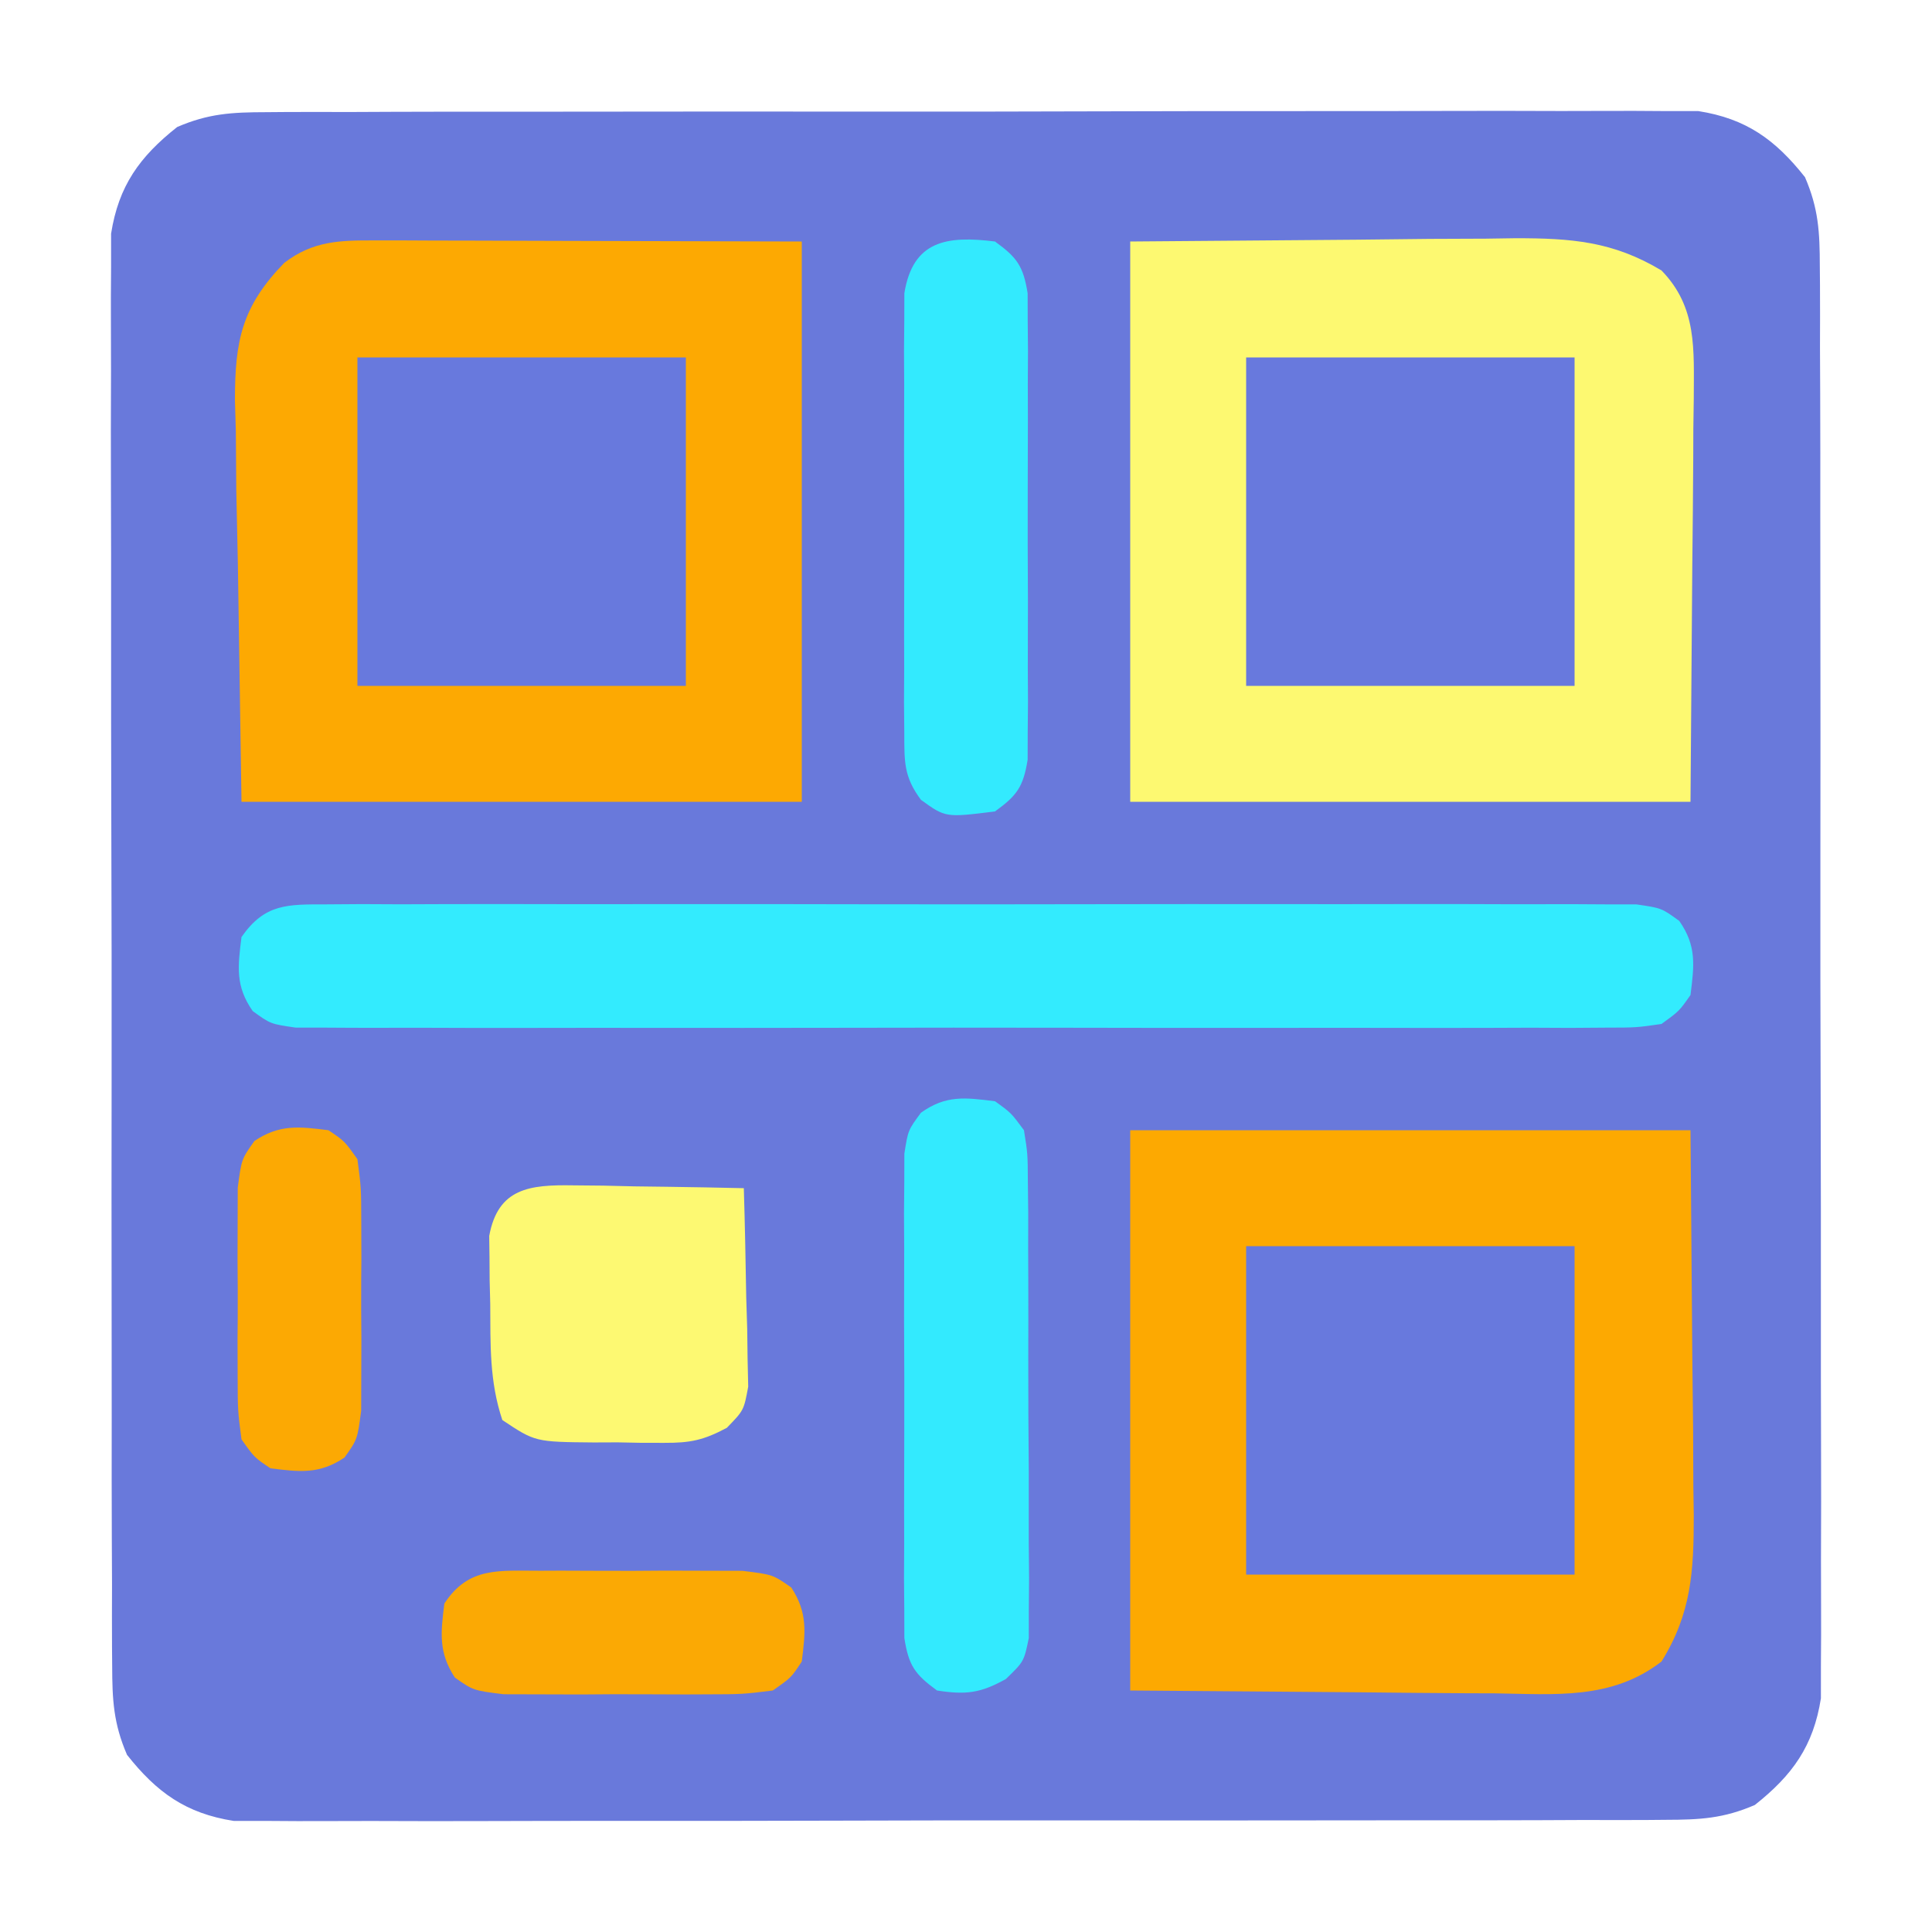
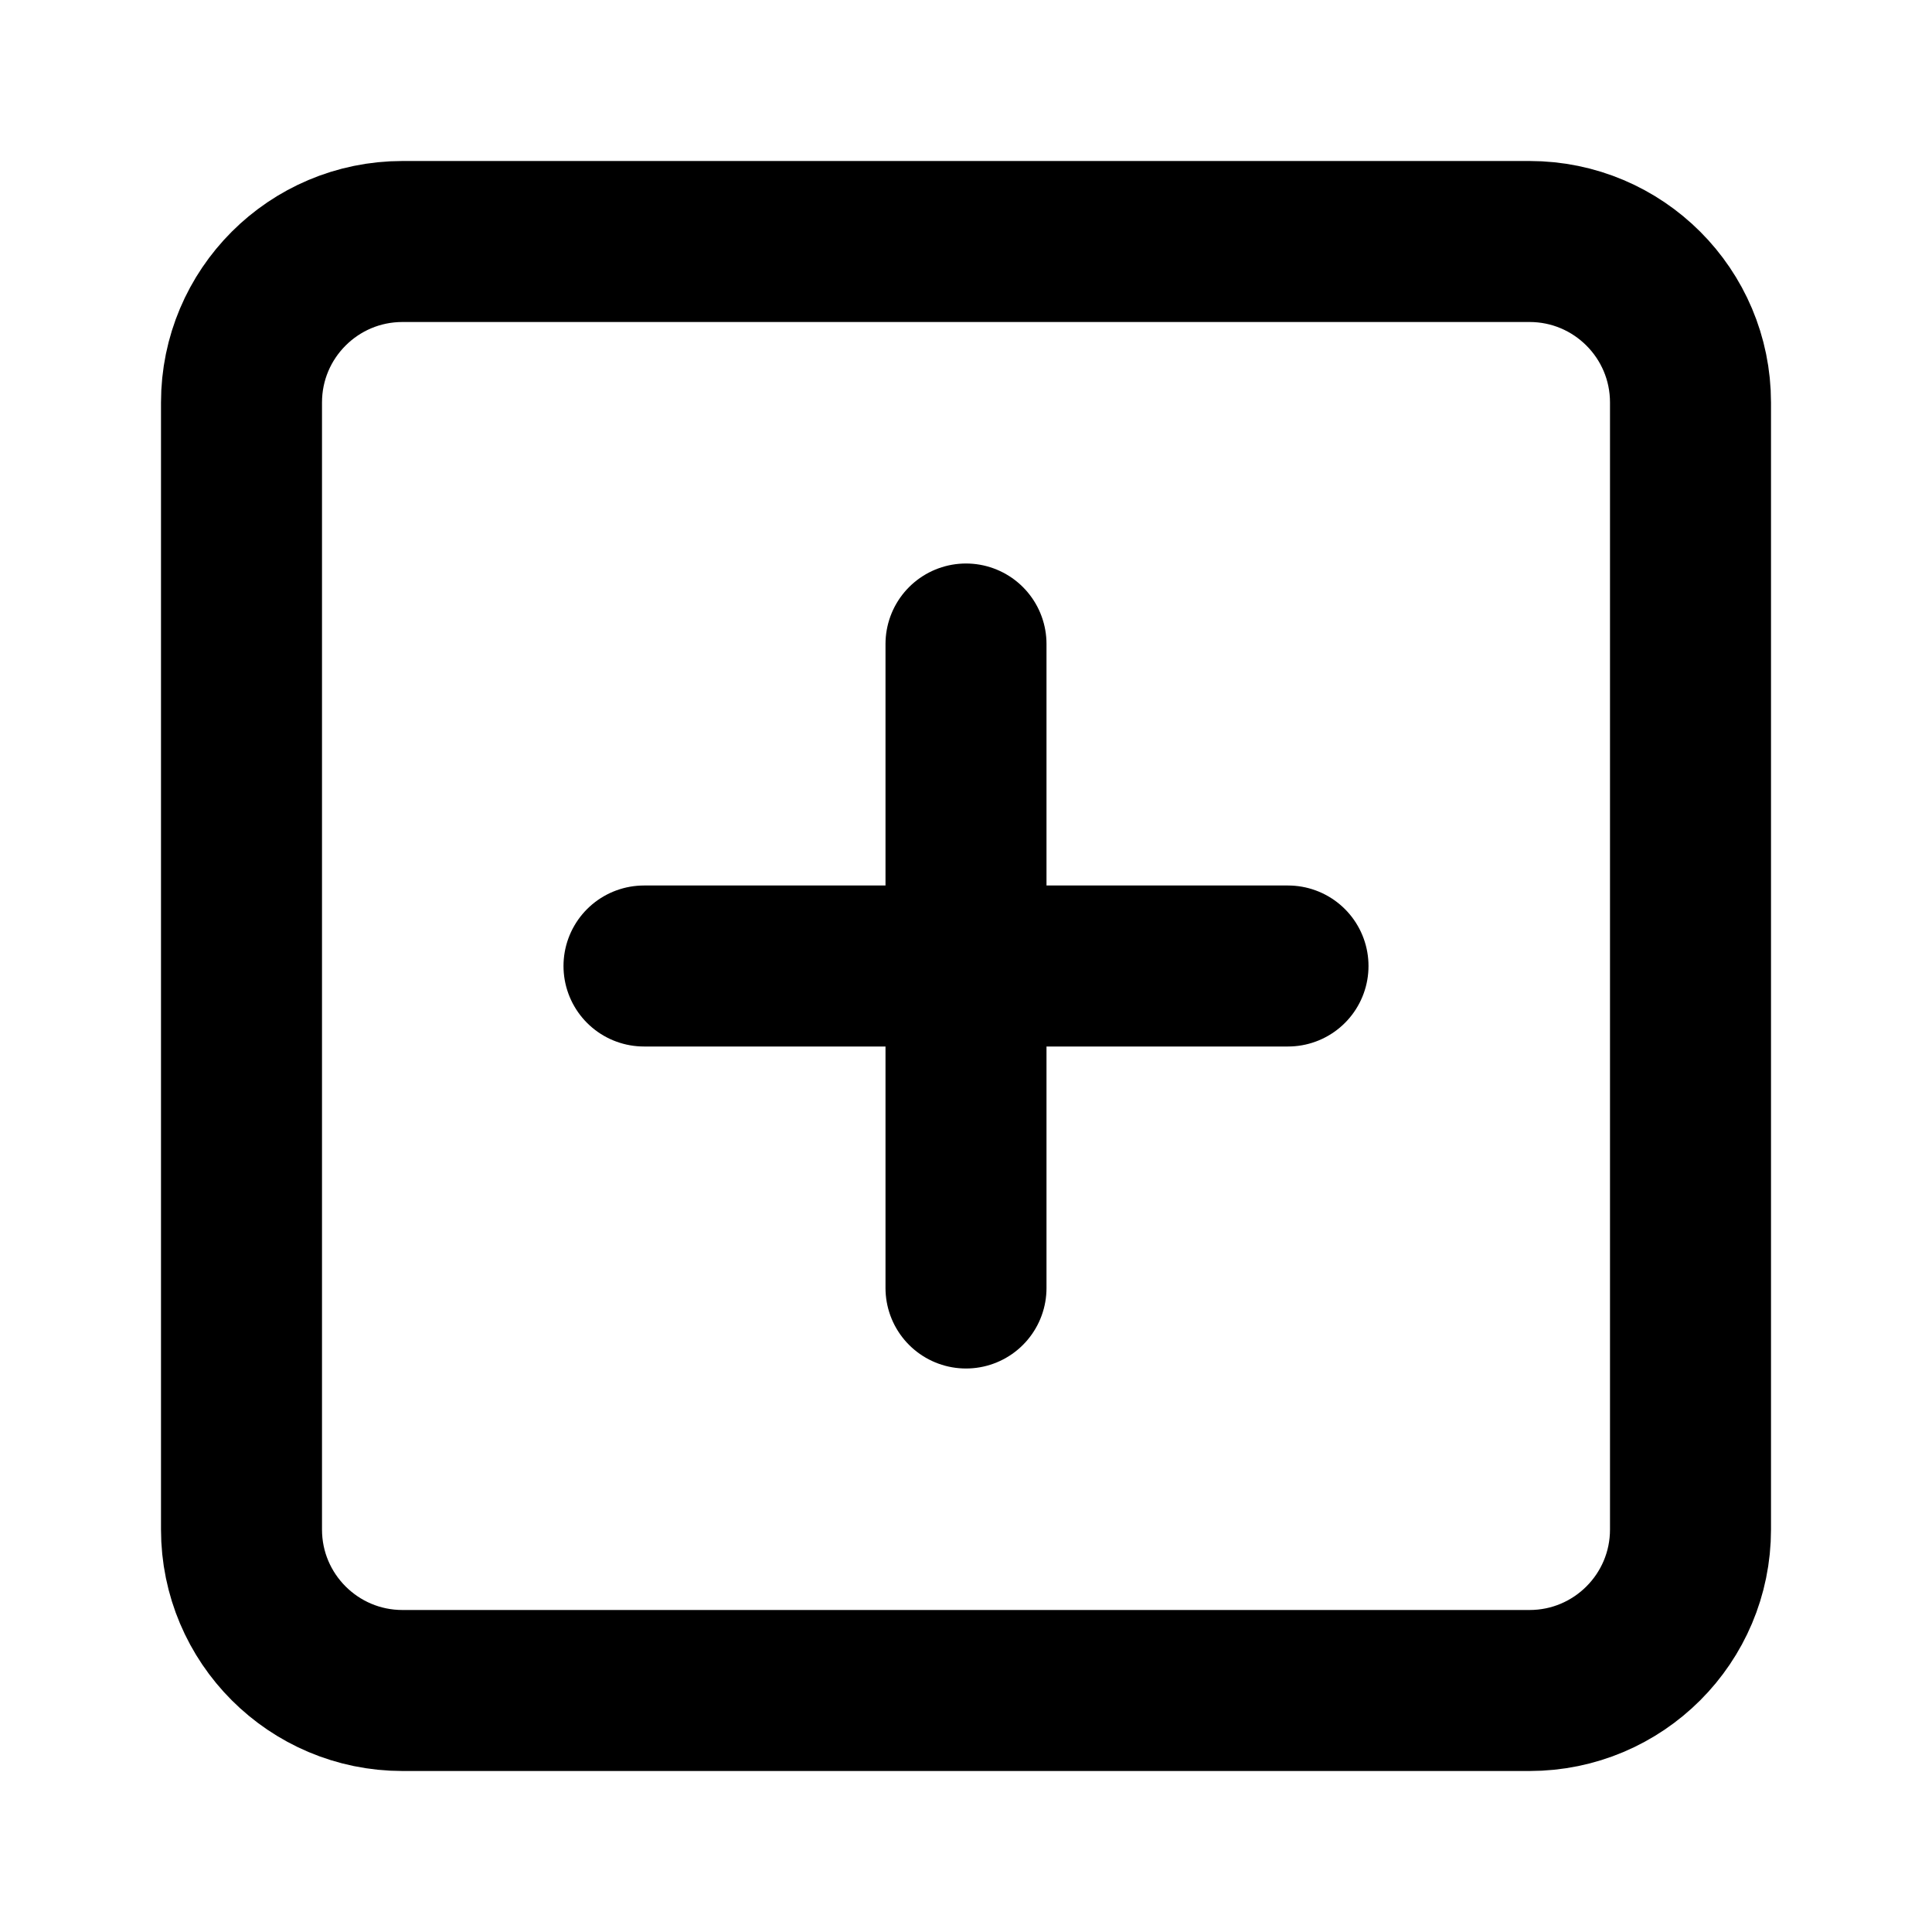
- <svg xmlns="http://www.w3.org/2000/svg" version="1.1" width="200" height="200">
-   <path d="M0 0 C0.968 -0.008 0.968 -0.008 1.955 -0.016 C4.109 -0.031 6.263 -0.023 8.417 -0.016 C9.965 -0.022 11.512 -0.029 13.06 -0.037 C17.258 -0.055 21.457 -0.054 25.655 -0.048 C29.161 -0.045 32.668 -0.051 36.174 -0.057 C44.447 -0.071 52.72 -0.07 60.993 -0.058 C69.525 -0.047 78.056 -0.061 86.587 -0.088 C93.916 -0.11 101.244 -0.117 108.572 -0.111 C112.948 -0.107 117.323 -0.11 121.698 -0.127 C125.813 -0.142 129.927 -0.138 134.042 -0.12 C135.551 -0.116 137.059 -0.119 138.568 -0.13 C140.63 -0.143 142.692 -0.131 144.755 -0.114 C146.484 -0.113 146.484 -0.113 148.249 -0.113 C153.193 0.662 156.213 2.835 159.292 6.728 C160.695 9.976 160.821 12.409 160.828 15.947 C160.837 16.915 160.837 16.915 160.845 17.902 C160.859 20.056 160.852 22.21 160.845 24.364 C160.851 25.912 160.858 27.459 160.866 29.007 C160.884 33.205 160.882 37.403 160.877 41.602 C160.874 45.108 160.88 48.615 160.886 52.121 C160.9 60.394 160.898 68.667 160.887 76.94 C160.875 85.472 160.889 94.003 160.916 102.534 C160.938 109.863 160.945 117.191 160.939 124.519 C160.936 128.895 160.938 133.27 160.955 137.645 C160.971 141.76 160.967 145.874 160.948 149.989 C160.944 151.498 160.948 153.006 160.958 154.514 C160.971 156.577 160.96 158.639 160.942 160.702 C160.942 161.855 160.942 163.008 160.941 164.196 C160.166 169.139 157.994 172.159 154.101 175.238 C150.853 176.642 148.419 176.768 144.882 176.775 C143.914 176.783 143.914 176.783 142.926 176.792 C140.772 176.806 138.619 176.799 136.464 176.792 C134.917 176.797 133.369 176.804 131.822 176.813 C127.623 176.83 123.425 176.829 119.227 176.824 C115.72 176.82 112.214 176.827 108.707 176.833 C100.434 176.847 92.161 176.845 83.888 176.834 C75.357 176.822 66.826 176.836 58.294 176.863 C50.966 176.885 43.638 176.892 36.309 176.886 C31.934 176.883 27.559 176.885 23.183 176.902 C19.069 176.918 14.954 176.914 10.839 176.895 C9.331 176.891 7.822 176.894 6.314 176.905 C4.251 176.918 2.19 176.907 0.127 176.889 C-1.603 176.889 -1.603 176.889 -3.367 176.888 C-8.311 176.113 -11.331 173.941 -14.41 170.048 C-15.813 166.799 -15.939 164.366 -15.947 160.828 C-15.952 160.183 -15.958 159.538 -15.963 158.873 C-15.977 156.719 -15.97 154.566 -15.963 152.411 C-15.969 150.864 -15.976 149.316 -15.984 147.768 C-16.002 143.57 -16.001 139.372 -15.995 135.174 C-15.992 131.667 -15.998 128.161 -16.004 124.654 C-16.018 116.381 -16.017 108.108 -16.005 99.835 C-15.994 91.304 -16.008 82.773 -16.035 74.241 C-16.057 66.913 -16.063 59.584 -16.058 52.256 C-16.054 47.881 -16.057 43.506 -16.074 39.13 C-16.089 35.015 -16.085 30.901 -16.066 26.786 C-16.063 25.278 -16.066 23.769 -16.076 22.261 C-16.09 20.198 -16.078 18.137 -16.06 16.074 C-16.06 14.921 -16.06 13.768 -16.06 12.58 C-15.284 7.636 -13.112 4.616 -9.219 1.537 C-5.971 0.134 -3.538 0.007 0 0 Z " fill="#6979DB" transform="translate(27.55919,11.61232)" />
-   <path d="M0 0 C0.994 0 1.989 0 3.014 0 C4.578 0.008 4.578 0.008 6.173 0.016 C7.613 0.017 7.613 0.017 9.083 0.019 C12.672 0.024 16.26 0.038 19.849 0.051 C27.872 0.072 35.895 0.092 44.161 0.114 C44.161 19.254 44.161 38.394 44.161 58.114 C25.021 58.114 5.881 58.114 -13.839 58.114 C-13.962 50.008 -14.086 41.902 -14.214 33.551 C-14.268 31.004 -14.323 28.458 -14.379 25.834 C-14.397 23.801 -14.412 21.768 -14.425 19.735 C-14.455 18.691 -14.486 17.647 -14.518 16.572 C-14.522 10.366 -13.801 6.851 -9.423 2.334 C-6.43 0.029 -3.626 -0.009 0 0 Z " fill="#FDA902" transform="translate(38.83862,24.88647)" />
-   <path d="M0 0 C7.776 -0.062 15.551 -0.124 23.562 -0.188 C26.005 -0.215 28.447 -0.242 30.963 -0.27 C32.914 -0.279 34.865 -0.287 36.816 -0.293 C37.817 -0.308 38.818 -0.324 39.849 -0.339 C45.662 -0.342 49.961 -0.025 55 3 C58.715 6.82 58.341 11.187 58.339 16.232 C58.324 17.286 58.309 18.34 58.293 19.426 C58.29 20.404 58.287 21.382 58.284 22.389 C58.268 26.03 58.226 29.671 58.188 33.312 C58.126 41.459 58.064 49.606 58 58 C38.86 58 19.72 58 0 58 C0 38.86 0 19.72 0 0 Z " fill="#FDF971" transform="translate(117,25)" />
-   <path d="M0 0 C19.14 0 38.28 0 58 0 C58.062 7.776 58.124 15.551 58.188 23.562 C58.228 27.226 58.228 27.226 58.27 30.963 C58.279 32.914 58.287 34.865 58.293 36.816 C58.308 37.817 58.324 38.818 58.339 39.849 C58.342 45.646 58.099 50.012 55 55 C49.829 59 43.937 58.386 37.695 58.293 C36.738 58.29 35.781 58.287 34.795 58.284 C31.238 58.268 27.681 58.226 24.125 58.188 C12.183 58.095 12.183 58.095 0 58 C0 38.86 0 19.72 0 0 Z " fill="#FDA901" transform="translate(117,117)" />
-   <path d="M0 0 C1.211 -0.008 2.423 -0.017 3.671 -0.026 C5.015 -0.02 6.36 -0.014 7.704 -0.007 C9.119 -0.011 10.533 -0.017 11.947 -0.023 C15.79 -0.037 19.633 -0.032 23.476 -0.022 C27.494 -0.014 31.513 -0.021 35.531 -0.026 C42.28 -0.032 49.029 -0.024 55.778 -0.01 C63.584 0.006 71.391 0.001 79.197 -0.016 C85.895 -0.029 92.593 -0.031 99.292 -0.023 C103.294 -0.019 107.296 -0.018 111.299 -0.028 C115.062 -0.037 118.824 -0.031 122.586 -0.013 C123.969 -0.009 125.351 -0.01 126.733 -0.017 C128.617 -0.025 130.501 -0.013 132.385 0 C133.44 0.001 134.496 0.002 135.583 0.003 C138.193 0.381 138.193 0.381 140.032 1.717 C141.842 4.311 141.576 6.313 141.193 9.381 C140.032 11.045 140.032 11.045 138.193 12.381 C135.583 12.758 135.583 12.758 132.385 12.762 C131.174 12.77 129.962 12.779 128.714 12.788 C127.37 12.782 126.025 12.776 124.681 12.769 C123.267 12.773 121.852 12.779 120.438 12.785 C116.595 12.799 112.752 12.793 108.909 12.784 C104.891 12.776 100.872 12.783 96.854 12.788 C90.105 12.794 83.356 12.786 76.608 12.772 C68.801 12.756 60.995 12.761 53.188 12.778 C46.49 12.791 39.792 12.793 33.094 12.785 C29.091 12.781 25.089 12.78 21.086 12.79 C17.324 12.798 13.561 12.793 9.799 12.775 C8.417 12.771 7.034 12.772 5.652 12.779 C3.768 12.787 1.884 12.775 0 12.762 C-1.583 12.76 -1.583 12.76 -3.198 12.758 C-5.807 12.381 -5.807 12.381 -7.647 11.045 C-9.456 8.451 -9.191 6.449 -8.807 3.381 C-6.383 -0.094 -4.062 0.004 0 0 Z " fill="#33EBFE" transform="translate(33.80737,93.61905)" />
-   <path d="M0 0 C11.22 0 22.44 0 34 0 C34 11.22 34 22.44 34 34 C22.78 34 11.56 34 0 34 C0 22.78 0 11.56 0 0 Z " fill="#6879DD" transform="translate(129,129)" />
-   <path d="M0 0 C11.22 0 22.44 0 34 0 C34 11.22 34 22.44 34 34 C22.78 34 11.56 34 0 34 C0 22.78 0 11.56 0 0 Z " fill="#6879DD" transform="translate(129,37)" />
-   <path d="M0 0 C11.22 0 22.44 0 34 0 C34 11.22 34 22.44 34 34 C22.78 34 11.56 34 0 34 C0 22.78 0 11.56 0 0 Z " fill="#6879DD" transform="translate(37,37)" />
-   <path d="M0 0 C1.662 1.19 1.662 1.19 3 3 C3.388 5.429 3.388 5.429 3.404 8.342 C3.417 9.433 3.429 10.524 3.442 11.649 C3.44 12.827 3.437 14.005 3.434 15.219 C3.439 16.428 3.444 17.638 3.449 18.884 C3.456 21.442 3.455 24.001 3.446 26.56 C3.438 30.485 3.466 34.408 3.498 38.332 C3.5 40.815 3.499 43.298 3.496 45.781 C3.507 46.959 3.519 48.138 3.53 49.351 C3.521 50.443 3.511 51.534 3.502 52.658 C3.501 54.1 3.501 54.1 3.501 55.571 C3 58 3 58 1.129 59.81 C-1.511 61.286 -3.019 61.459 -6 61 C-8.303 59.317 -8.934 58.418 -9.381 55.571 C-9.383 54.61 -9.386 53.649 -9.388 52.658 C-9.398 51.567 -9.407 50.476 -9.417 49.351 C-9.411 48.173 -9.405 46.995 -9.398 45.781 C-9.403 43.967 -9.403 43.967 -9.407 42.116 C-9.409 39.558 -9.404 36.999 -9.391 34.44 C-9.375 30.516 -9.391 26.592 -9.41 22.668 C-9.408 20.185 -9.404 17.702 -9.398 15.219 C-9.408 13.452 -9.408 13.452 -9.417 11.649 C-9.407 10.557 -9.398 9.466 -9.388 8.342 C-9.386 7.38 -9.383 6.419 -9.381 5.429 C-9 3 -9 3 -7.663 1.19 C-5.077 -0.661 -3.083 -0.385 0 0 Z " fill="#33EAFE" transform="translate(103,114)" />
-   <path d="M0 0 C2.285 1.65 2.927 2.547 3.381 5.353 C3.383 6.278 3.386 7.204 3.388 8.158 C3.398 9.209 3.407 10.261 3.417 11.344 C3.411 12.478 3.405 13.612 3.398 14.781 C3.403 16.529 3.403 16.529 3.407 18.312 C3.409 20.776 3.404 23.241 3.391 25.706 C3.375 29.485 3.391 33.264 3.41 37.043 C3.408 39.435 3.404 41.827 3.398 44.219 C3.408 45.92 3.408 45.92 3.417 47.656 C3.407 48.708 3.398 49.759 3.388 50.842 C3.386 51.768 3.383 52.693 3.381 53.647 C2.927 56.453 2.285 57.35 0 59 C-5.115 59.639 -5.115 59.639 -7.663 57.799 C-9.458 55.383 -9.38 53.837 -9.388 50.842 C-9.398 49.791 -9.407 48.739 -9.417 47.656 C-9.411 46.522 -9.405 45.388 -9.398 44.219 C-9.401 43.054 -9.404 41.889 -9.407 40.688 C-9.409 38.224 -9.404 35.759 -9.391 33.294 C-9.375 29.515 -9.391 25.736 -9.41 21.957 C-9.408 19.565 -9.404 17.173 -9.398 14.781 C-9.405 13.647 -9.411 12.512 -9.417 11.344 C-9.407 10.292 -9.398 9.241 -9.388 8.158 C-9.386 7.232 -9.383 6.307 -9.381 5.353 C-8.497 -0.105 -4.98 -0.622 0 0 Z " fill="#33EAFE" transform="translate(103,25)" />
-   <path d="M0 0 C1.028 0.01 2.056 0.019 3.115 0.029 C4.723 0.067 4.723 0.067 6.363 0.105 C7.447 0.119 8.53 0.133 9.646 0.146 C12.323 0.182 14.999 0.231 17.676 0.293 C17.792 4.064 17.863 7.834 17.926 11.605 C17.976 13.213 17.976 13.213 18.027 14.854 C18.04 15.882 18.053 16.91 18.066 17.969 C18.087 18.917 18.108 19.864 18.13 20.841 C17.676 23.293 17.676 23.293 15.915 25.103 C13.513 26.38 12.149 26.668 9.453 26.656 C8.667 26.656 7.882 26.655 7.072 26.654 C5.855 26.63 5.855 26.63 4.613 26.605 C3.798 26.609 2.983 26.612 2.143 26.615 C-3.923 26.56 -3.923 26.56 -7.324 24.293 C-8.669 20.258 -8.548 16.519 -8.574 12.293 C-8.595 11.473 -8.615 10.653 -8.637 9.809 C-8.642 9.02 -8.647 8.231 -8.652 7.418 C-8.662 6.699 -8.671 5.979 -8.681 5.238 C-7.771 0.276 -4.483 -0.074 0 0 Z " fill="#FDF972" transform="translate(59.32422,122.707)" />
-   <path d="M0 0 C0.677 -0.003 1.353 -0.006 2.051 -0.009 C3.48 -0.011 4.909 -0.005 6.337 0.007 C8.524 0.023 10.708 0.007 12.895 -0.012 C14.284 -0.01 15.673 -0.006 17.062 0 C18.326 0.003 19.59 0.007 20.893 0.01 C24.031 0.398 24.031 0.398 25.943 1.736 C27.652 4.347 27.41 6.366 27.031 9.398 C25.943 11.061 25.943 11.061 24.031 12.398 C20.893 12.787 20.893 12.787 17.062 12.797 C16.386 12.8 15.709 12.803 15.012 12.806 C13.583 12.808 12.154 12.802 10.725 12.79 C8.539 12.773 6.354 12.789 4.168 12.809 C2.779 12.807 1.389 12.803 0 12.797 C-1.264 12.793 -2.528 12.79 -3.83 12.787 C-6.969 12.398 -6.969 12.398 -8.881 11.061 C-10.589 8.45 -10.348 6.43 -9.969 3.398 C-7.449 -0.452 -4.309 0.012 0 0 Z " fill="#FBA904" transform="translate(55.96875,162.6016)" />
-   <path d="M0 0 C1.663 1.115 1.663 1.115 3 3 C3.388 5.955 3.388 5.955 3.398 9.531 C3.402 10.816 3.406 12.102 3.41 13.426 C3.404 14.094 3.398 14.763 3.391 15.452 C3.375 17.493 3.391 19.533 3.41 21.574 C3.406 22.859 3.402 24.145 3.398 25.469 C3.395 26.649 3.392 27.829 3.388 29.045 C3 32 3 32 1.663 33.885 C-0.942 35.632 -2.955 35.381 -6 35 C-7.663 33.885 -7.663 33.885 -9 32 C-9.388 29.045 -9.388 29.045 -9.398 25.469 C-9.402 24.184 -9.406 22.898 -9.41 21.574 C-9.404 20.906 -9.398 20.237 -9.391 19.548 C-9.375 17.507 -9.391 15.467 -9.41 13.426 C-9.406 12.141 -9.402 10.855 -9.398 9.531 C-9.395 8.351 -9.392 7.171 -9.388 5.955 C-9 3 -9 3 -7.663 1.115 C-5.058 -0.632 -3.045 -0.381 0 0 Z " fill="#FCA903" transform="translate(34,117)" />
+ <svg xmlns="http://www.w3.org/2000/svg" width="24" height="24" viewBox="0 0 24 24" fill="none" stroke="currentColor" stroke-width="2" stroke-linecap="round" stroke-linejoin="round">
+   <rect x="3" y="3" width="18" height="18" rx="2" ry="2" />
+   <path d="M8 12h8" />
+   <path d="M12 8v8" />
</svg>
